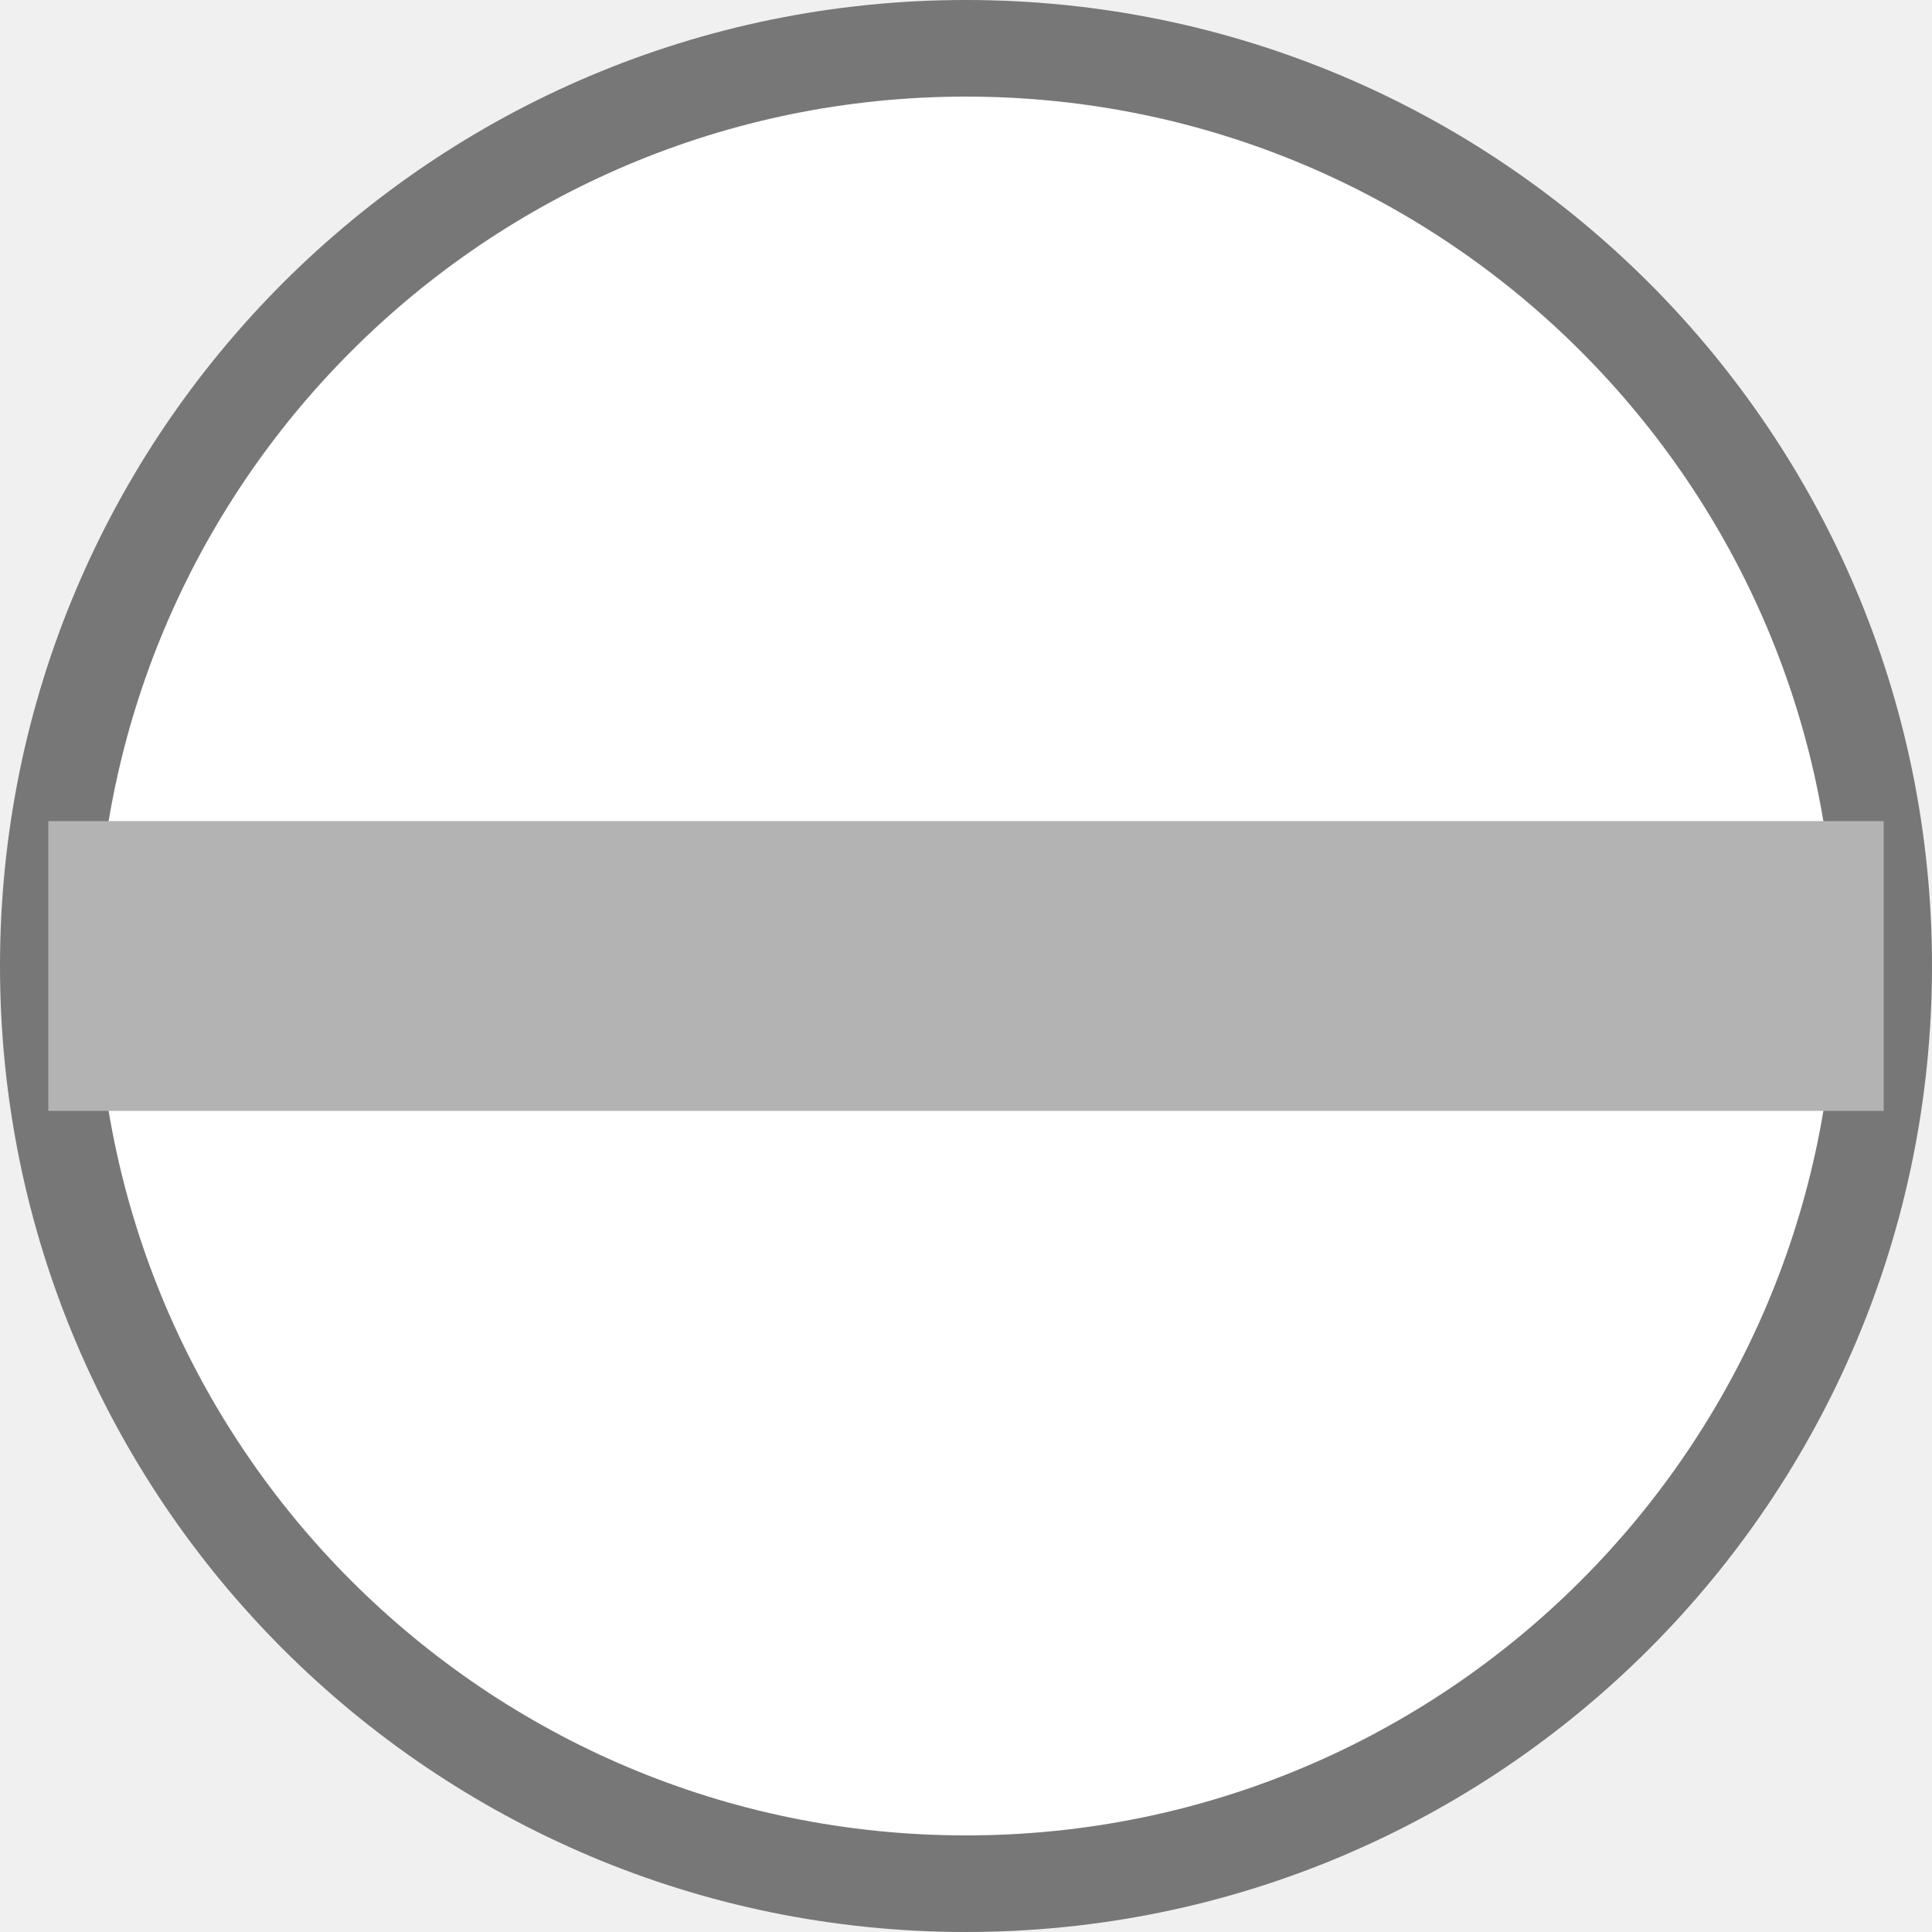
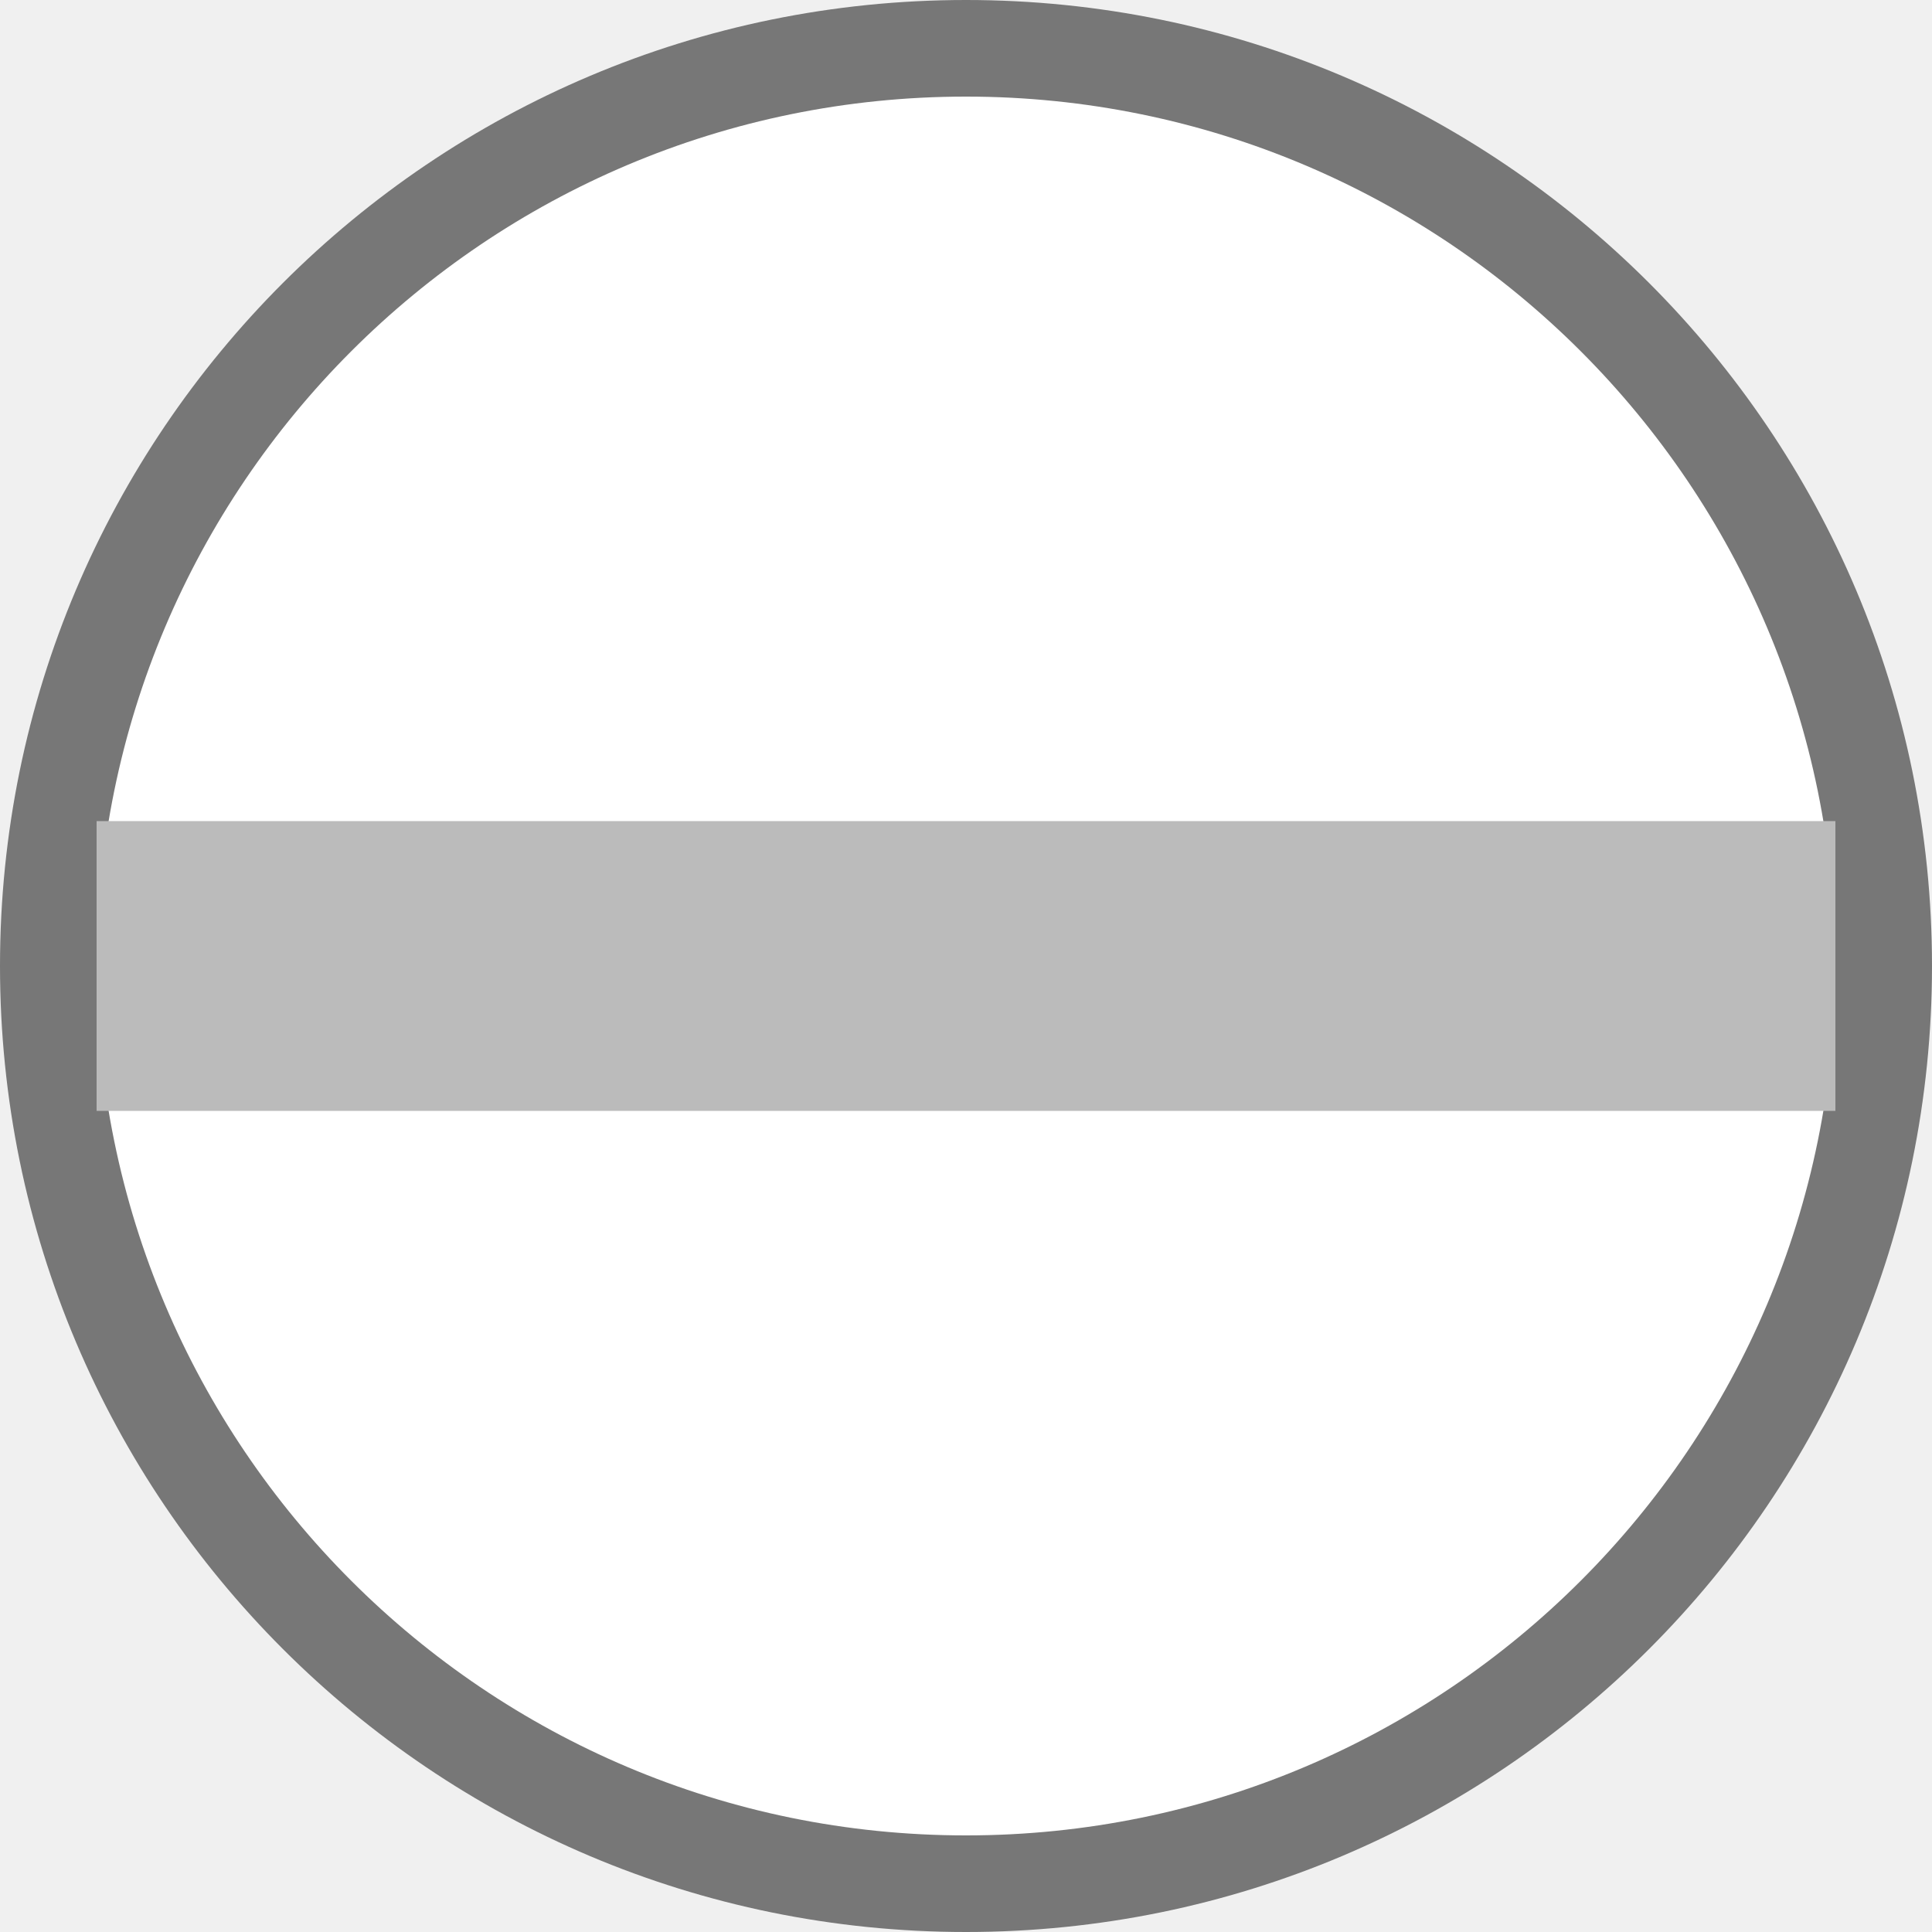
- <svg xmlns="http://www.w3.org/2000/svg" viewBox="0 0 40 40" fill="#777777">
+ <svg xmlns="http://www.w3.org/2000/svg" viewBox="0 0 40 40">
  <circle cx="20" cy="20" r="20" fill="#777777" />
  <circle cx="20" cy="20" r="18" fill="#ffffff" />
-   <rect x="1" y="17" width="38" height="6" fill="#b3b3b3" />
+   <rect x="2" y="17" width="36" height="6" fill="#bbbbbb" />
</svg>
